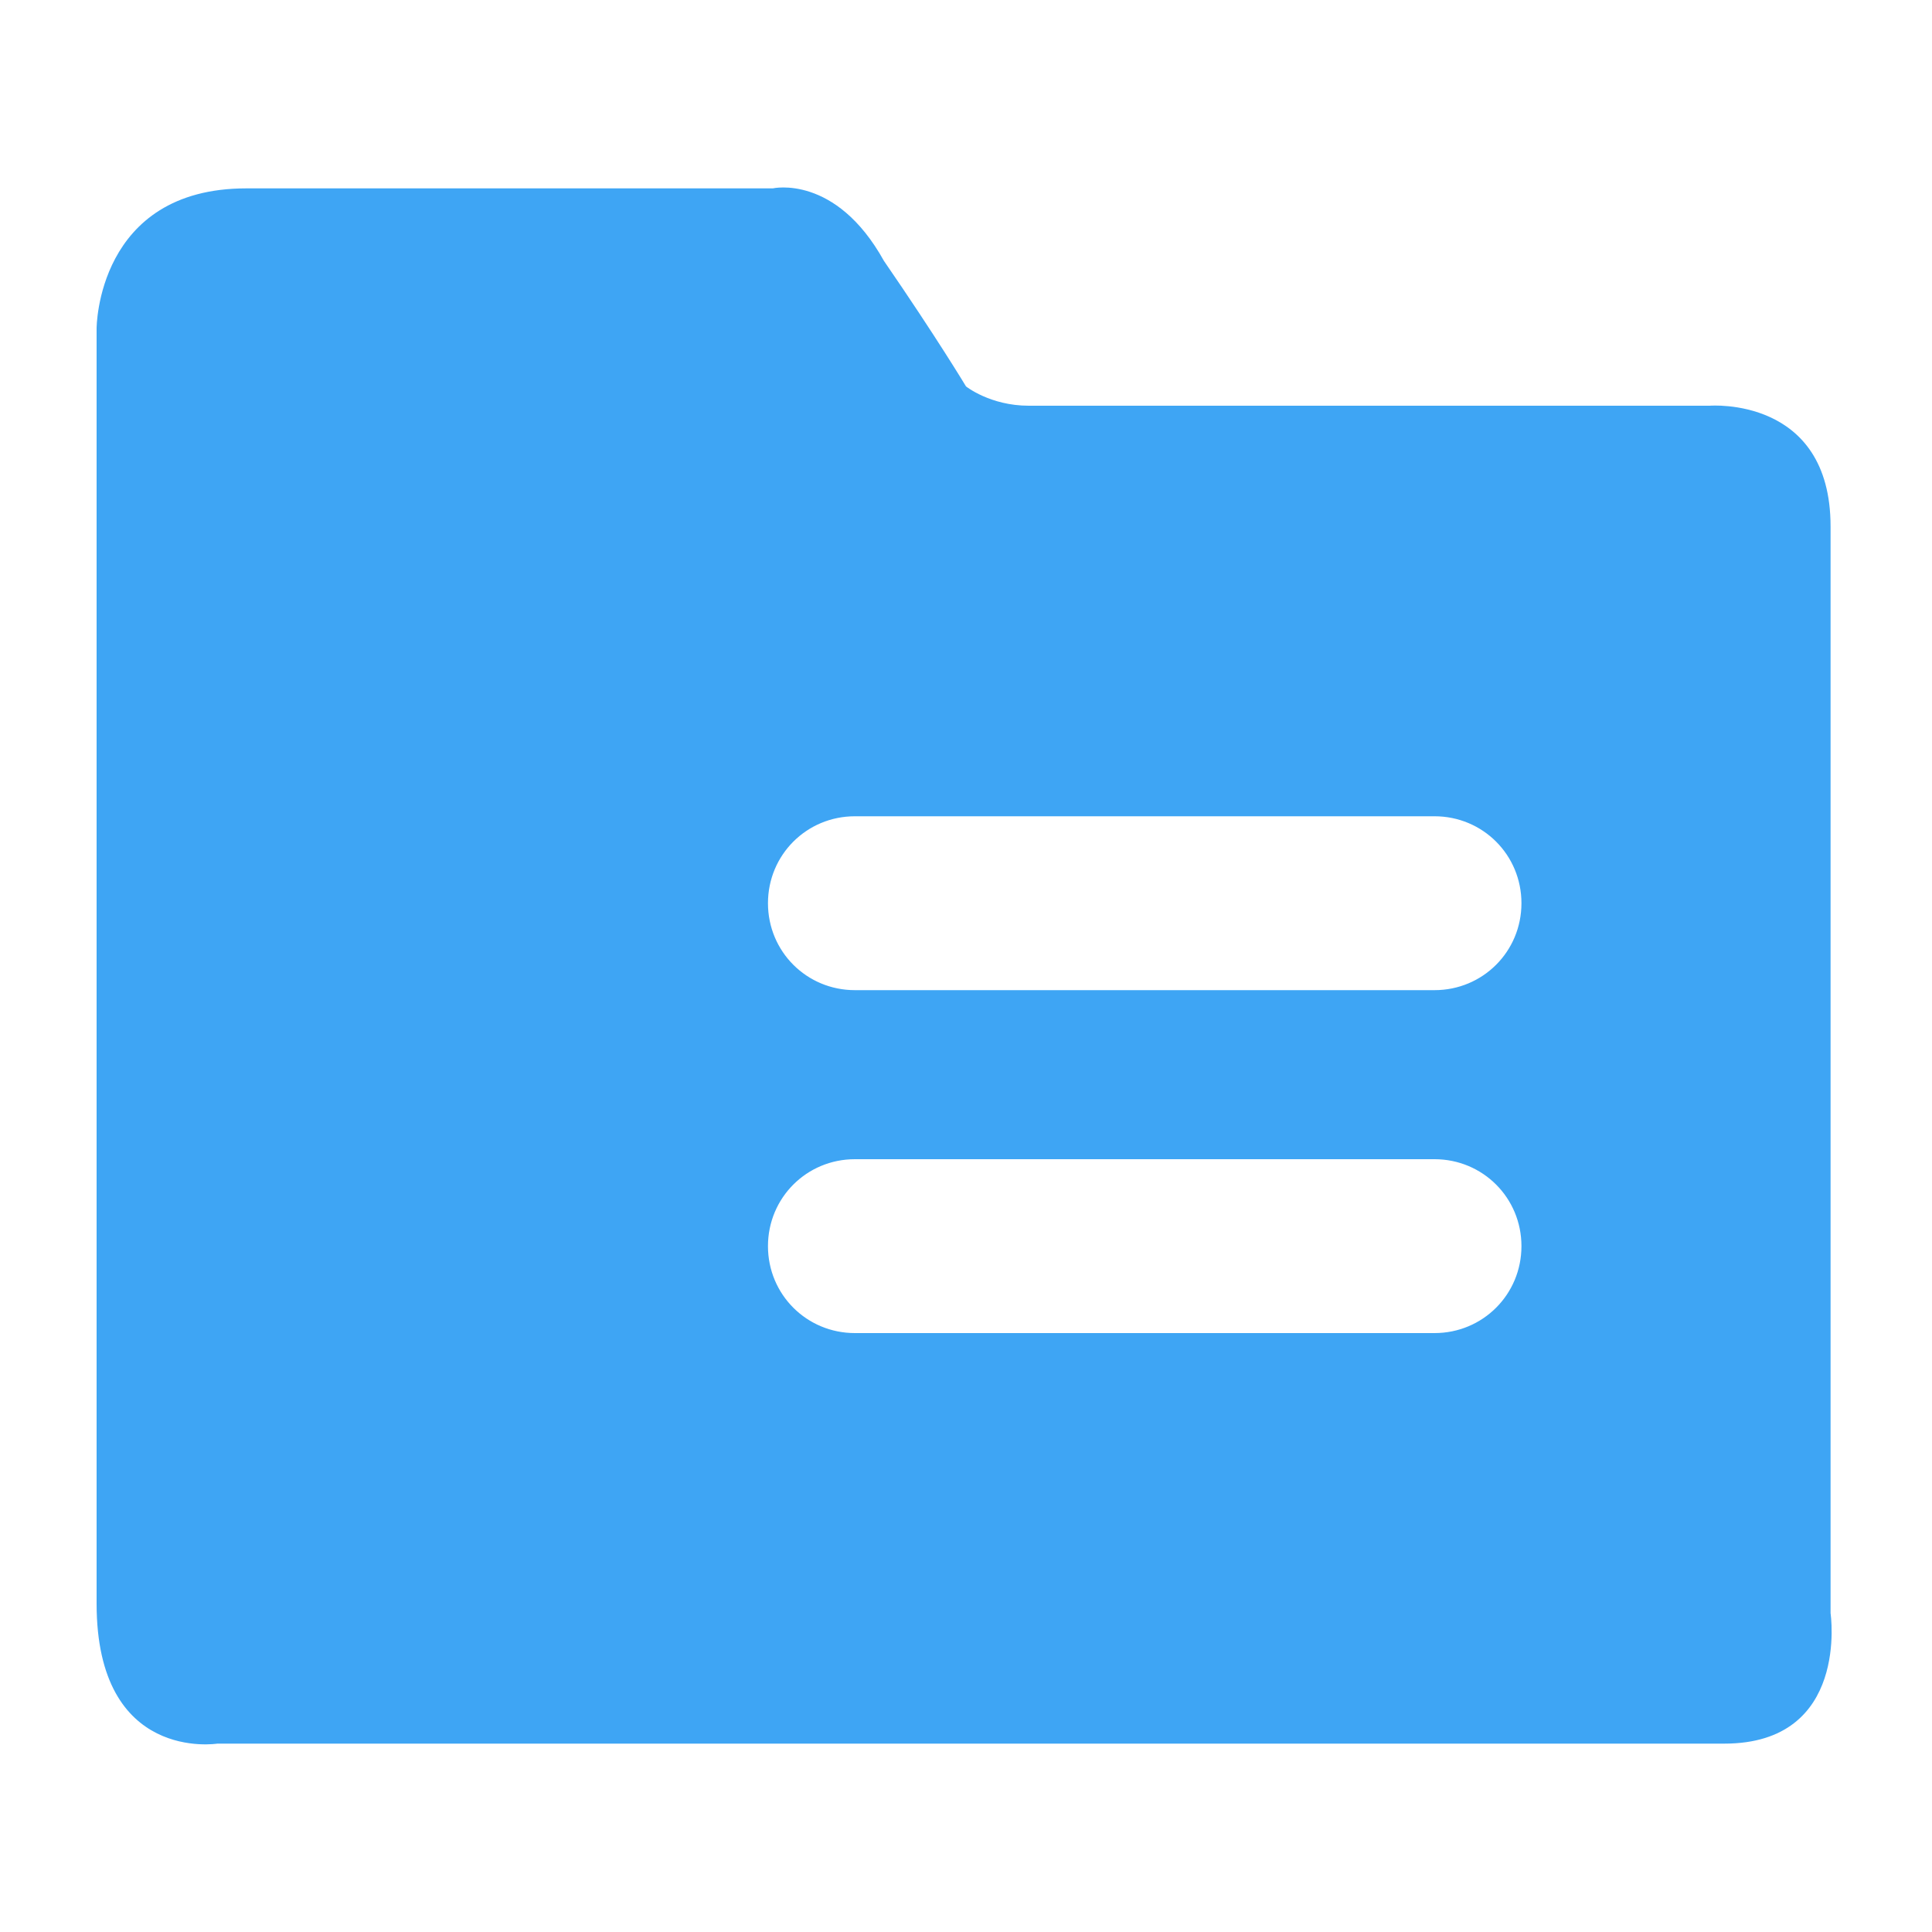
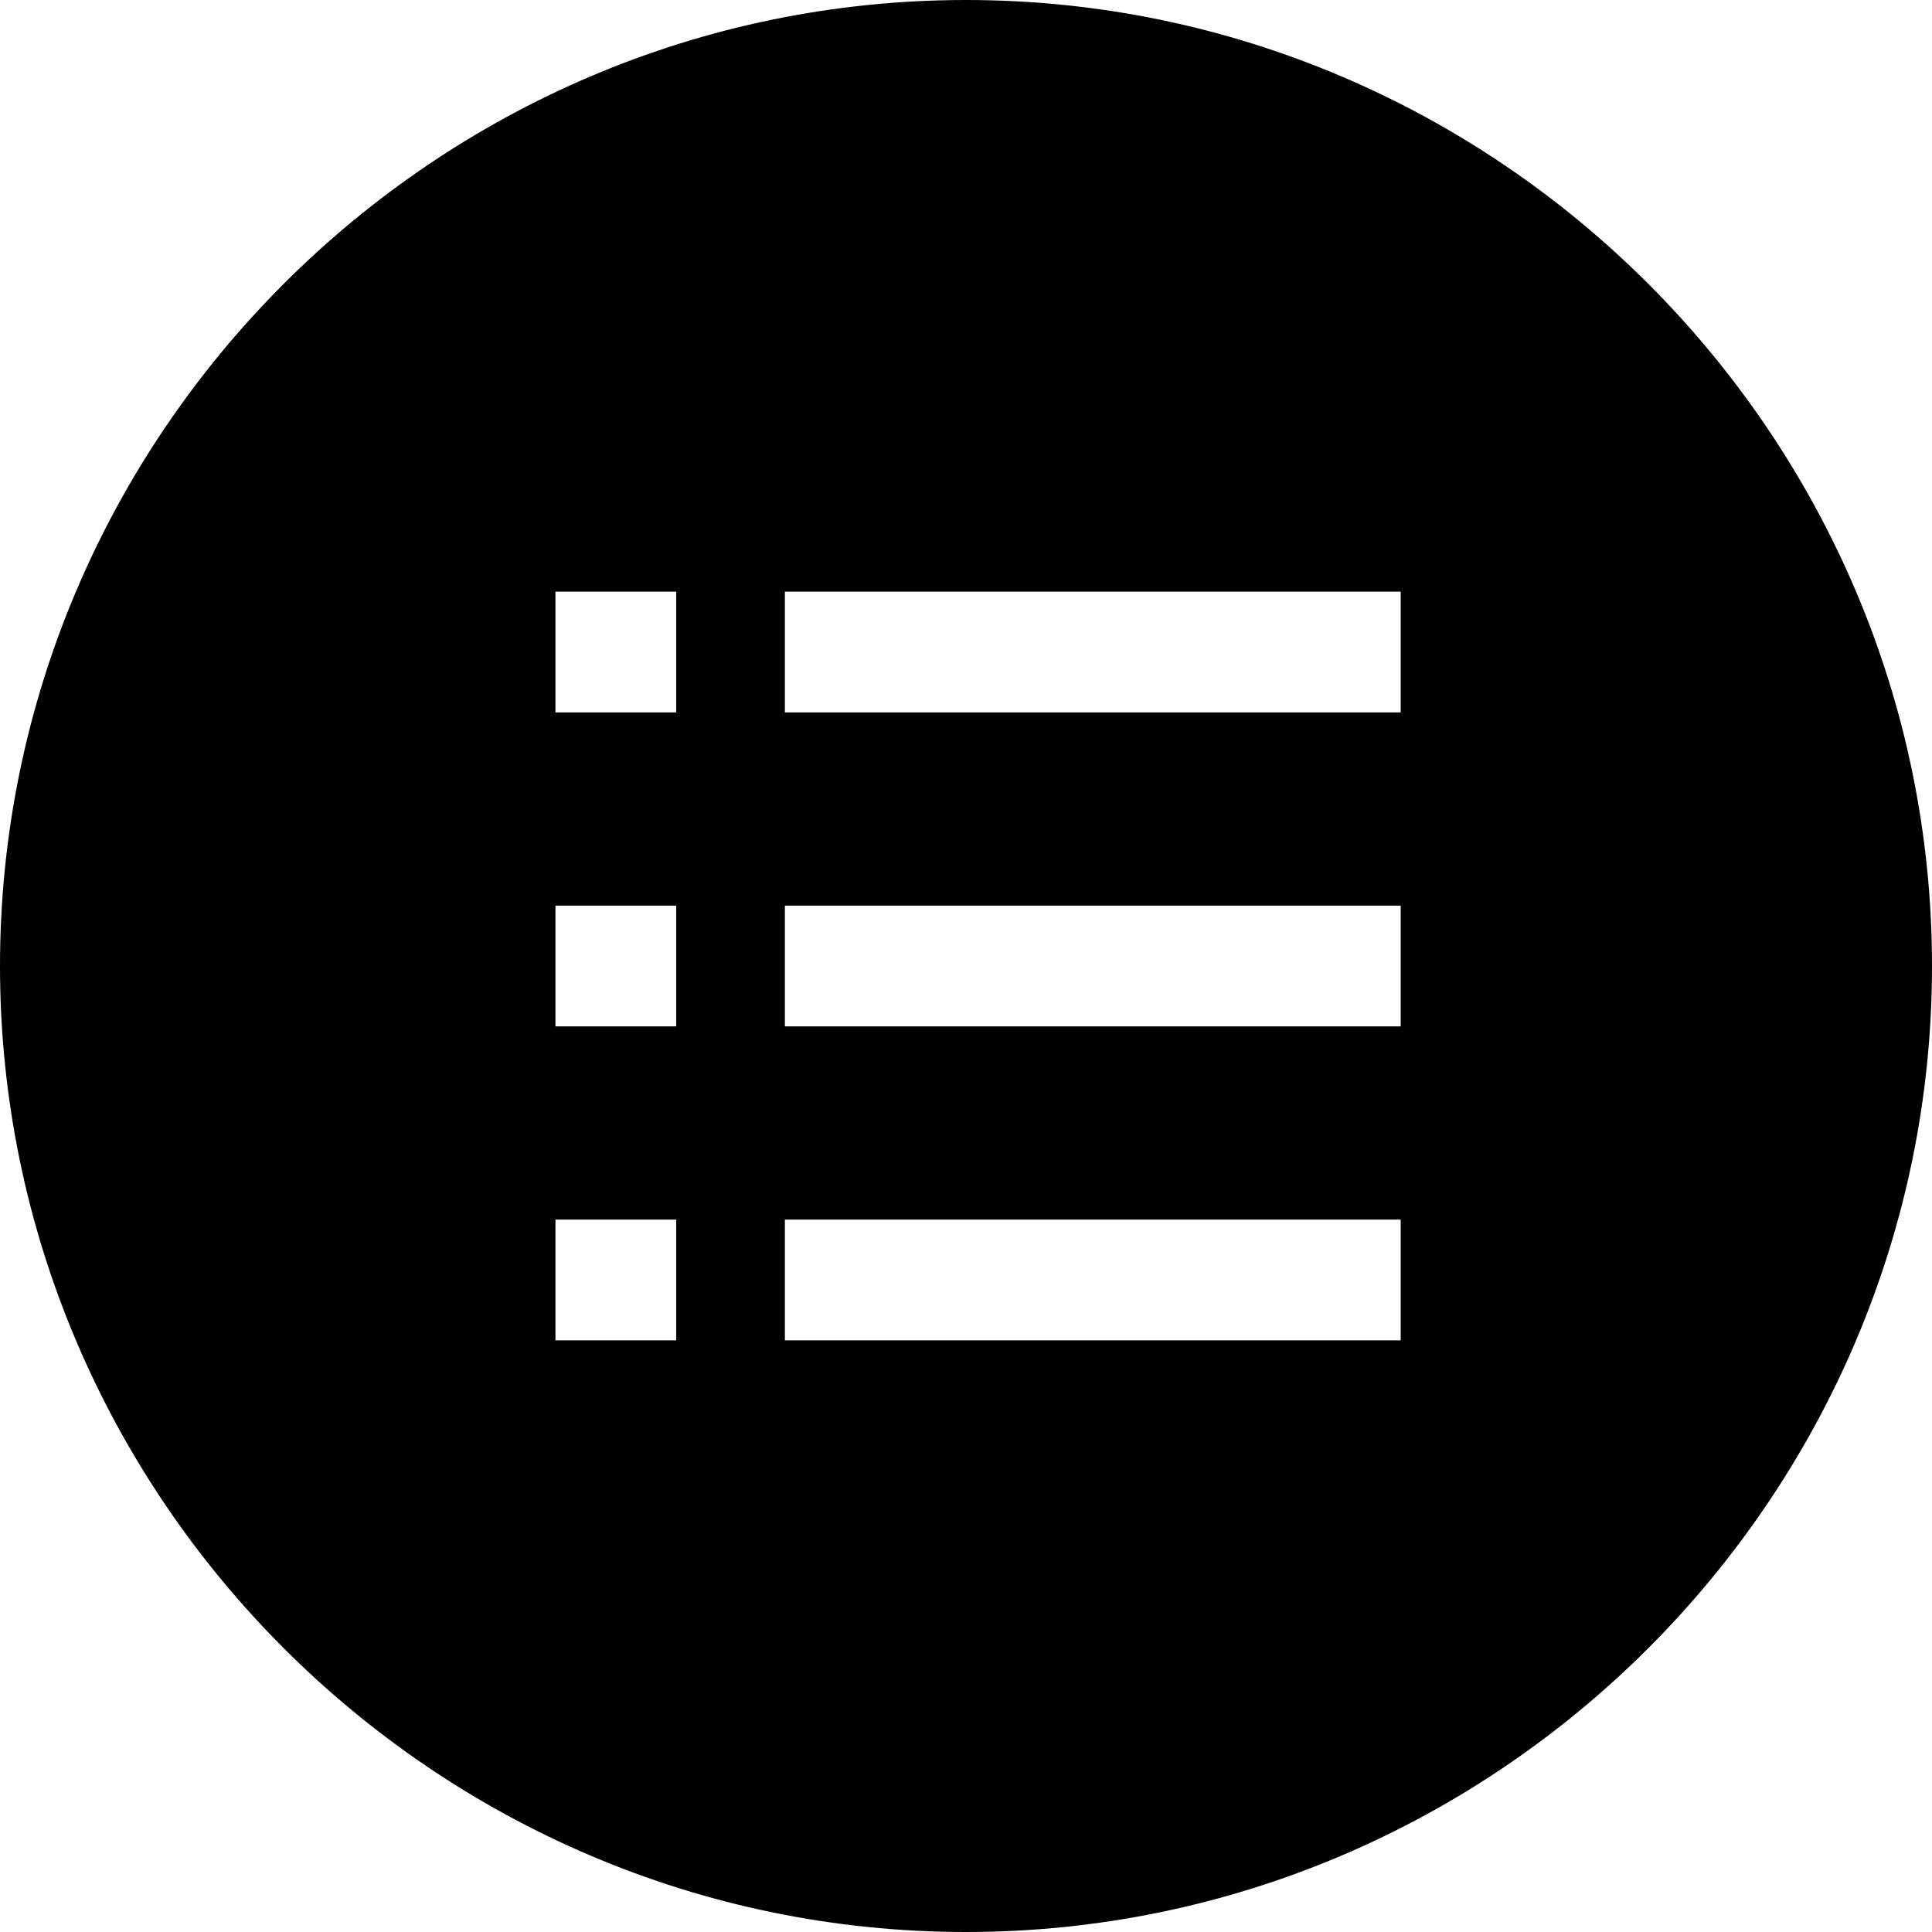
- <svg xmlns="http://www.w3.org/2000/svg" t="1600935479519" class="icon" viewBox="0 0 1024 1024" version="1.1" p-id="1863" width="200" height="200">
+ <svg xmlns="http://www.w3.org/2000/svg" t="1602294538134" class="icon" viewBox="0 0 1024 1024" version="1.1" p-id="3264" width="200" height="200">
  <defs>
    <style type="text/css" />
  </defs>
-   <path d="M760.32 524.8h-307.2c-25.6 0-46.08-20.48-46.08-46.08s20.48-46.08 46.08-46.08h307.2c25.6 0 46.08 20.48 46.08 46.08s-20.48 46.08-46.08 46.08zM235.52 660.48c0 28.16 20.48 48.64 48.64 48.64s48.64-23.04 48.64-48.64c0-25.6-20.48-48.64-48.64-48.64s-48.64 20.48-48.64 48.64z m0-181.76c0 28.16 20.48 48.64 48.64 48.64s48.64-23.04 48.64-48.64c0-25.6-20.48-48.64-48.64-48.64s-48.64 23.04-48.64 48.64z m524.8 227.84h-307.2c-25.6 0-46.08-20.48-46.08-46.08s20.48-46.08 46.08-46.08h307.2c25.6 0 46.08 20.48 46.08 46.08s-20.48 46.08-46.08 46.08z m209.92 148.48V279.04c0-69.12-64-64-64-64H545.28C524.8 215.04 512 204.8 512 204.8s-15.36-25.6-43.52-66.56c-25.6-46.08-58.88-38.4-58.88-38.4H130.56C51.2 99.84 51.2 174.08 51.2 174.08v675.84c0 84.48 64 74.24 64 74.24h798.72c66.56 0 56.32-69.12 56.32-69.12z" fill="#3ea5f4" p-id="1864" />
+   <path d="M512 0C230.4 0 0 230.4 0 512s230.4 512 512 512 512-230.4 512-512S793.6 0 512 0zM416 313.6l326.4 0 0 64L416 377.6 416 313.6zM358.4 710.4l-64 0 0-64 64 0L358.4 710.4zM358.4 544l-64 0 0-64 64 0L358.4 544zM358.4 377.6l-64 0 0-64 64 0 0 0L358.4 377.6zM742.4 710.4 416 710.4l0-64 326.4 0L742.4 710.4zM742.4 544 416 544l0-64 326.4 0L742.4 544z" p-id="3265" />
</svg>
